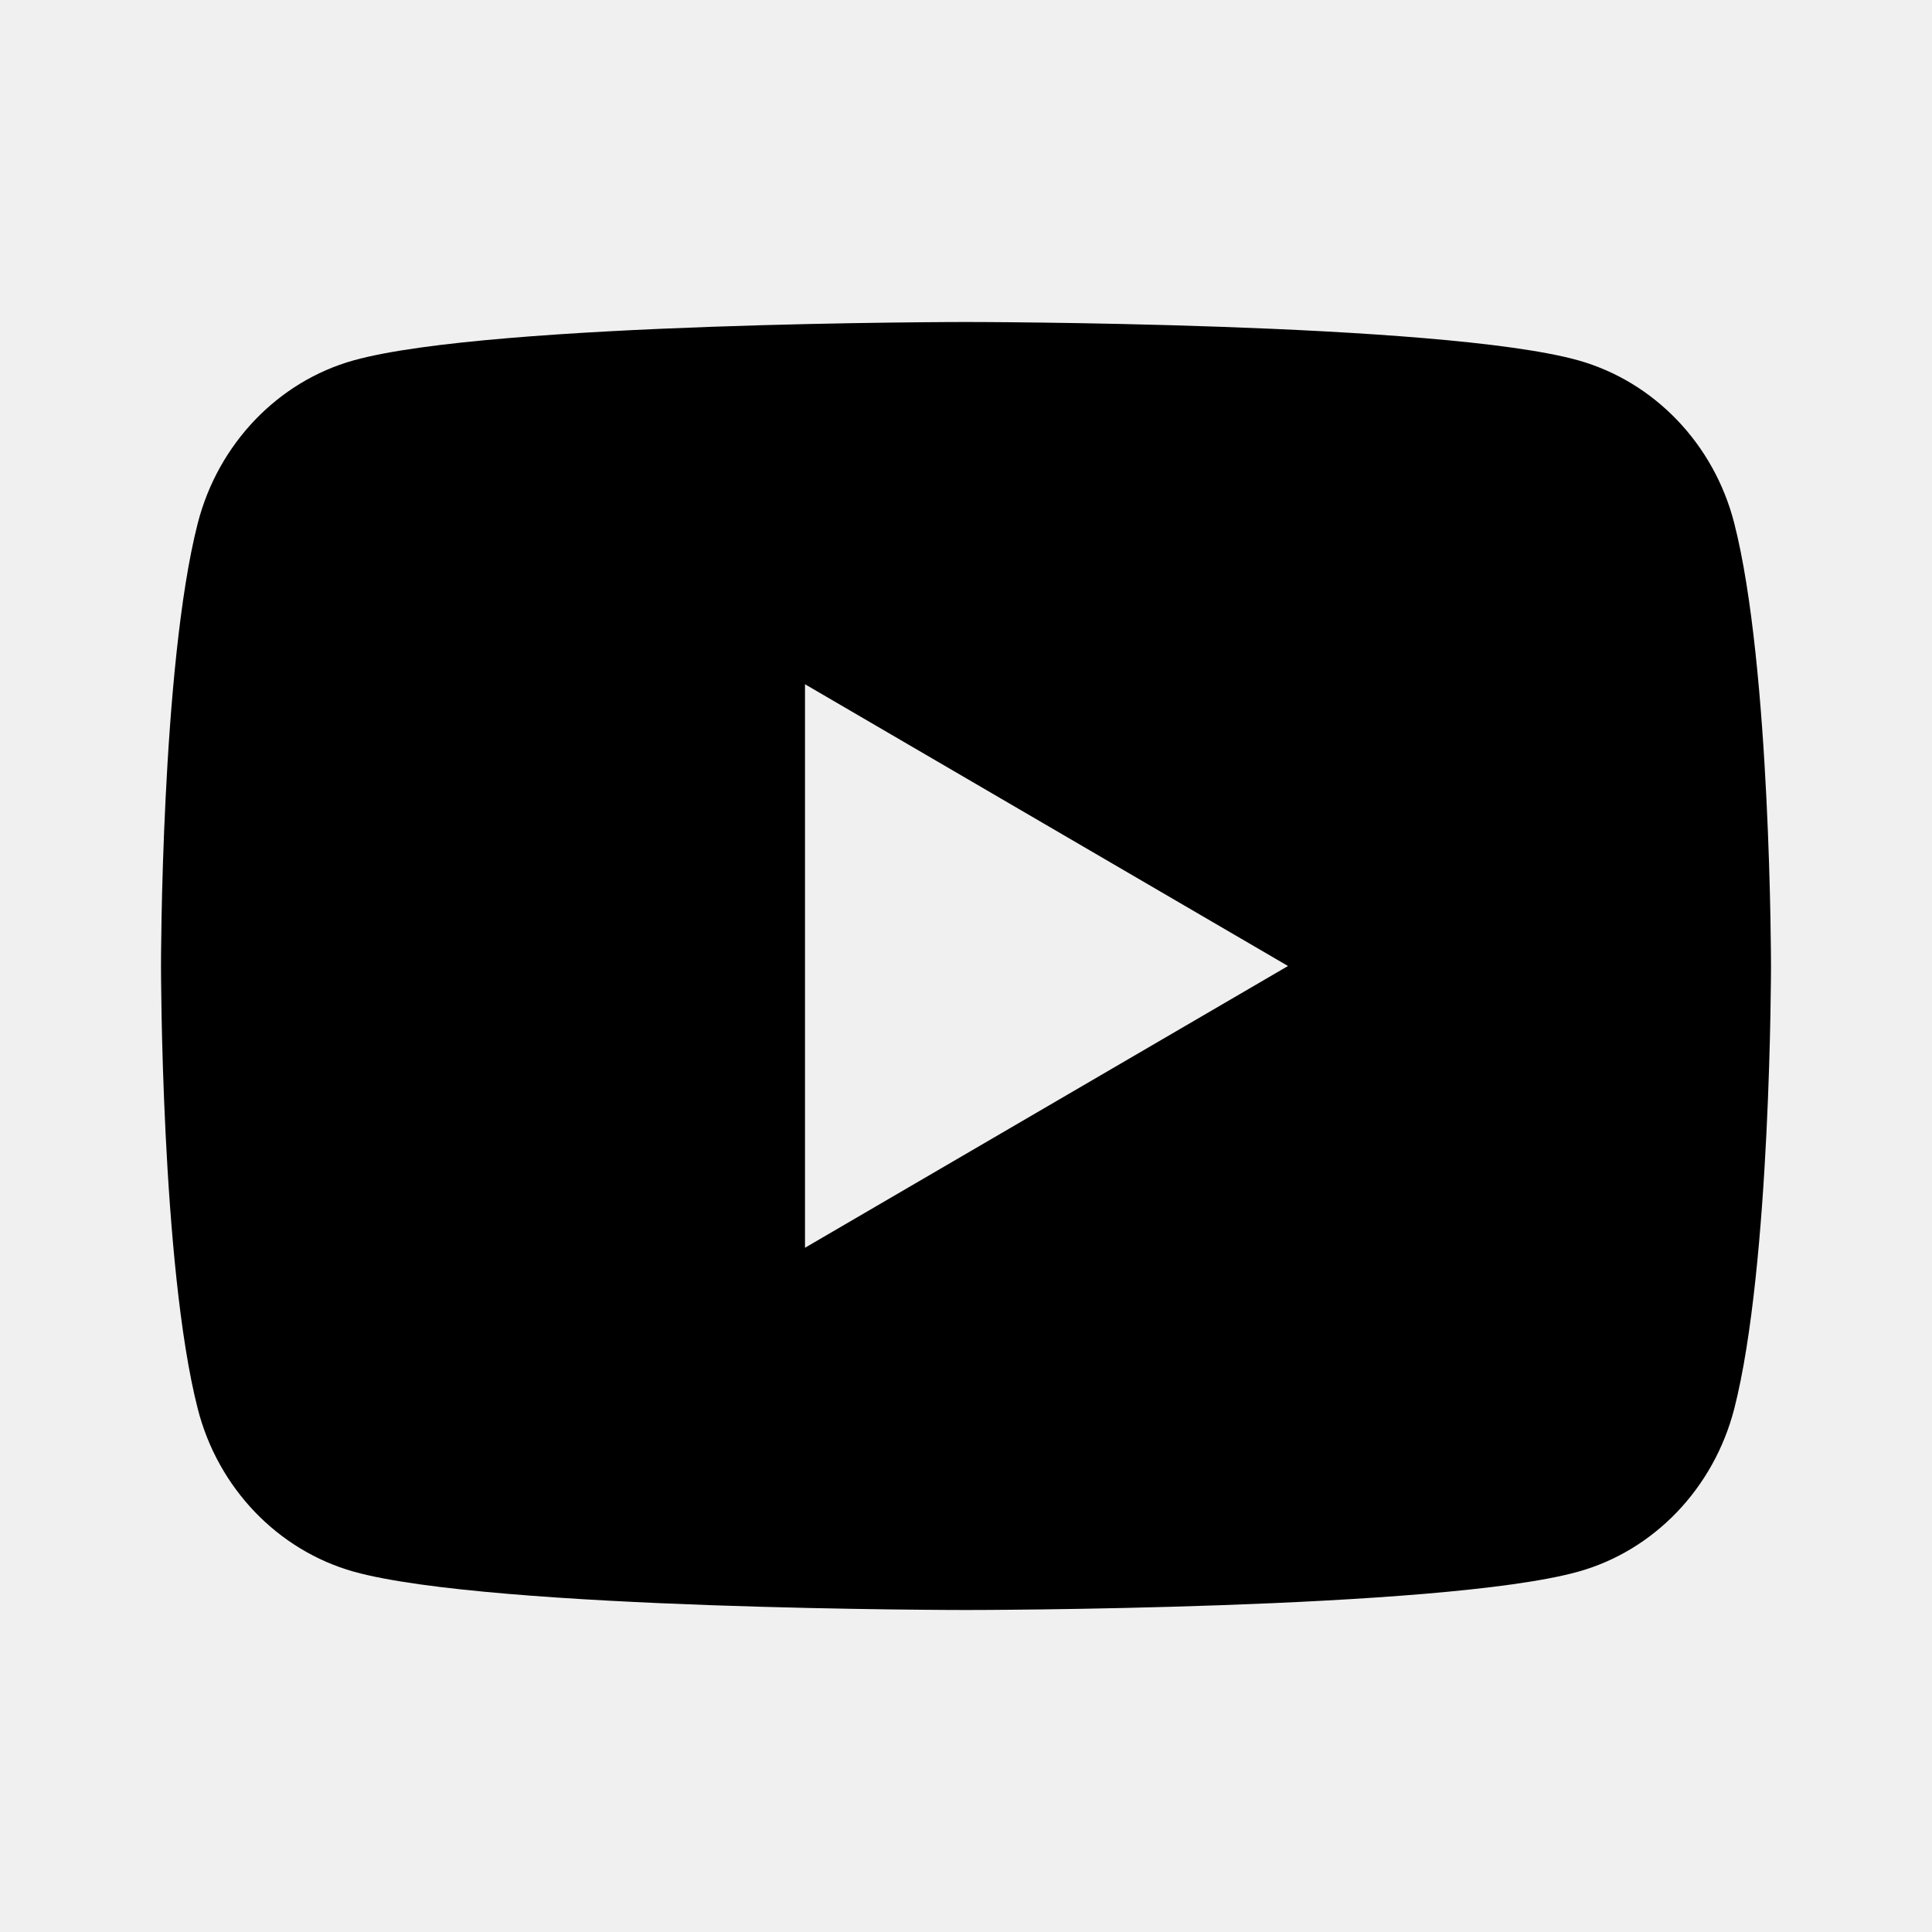
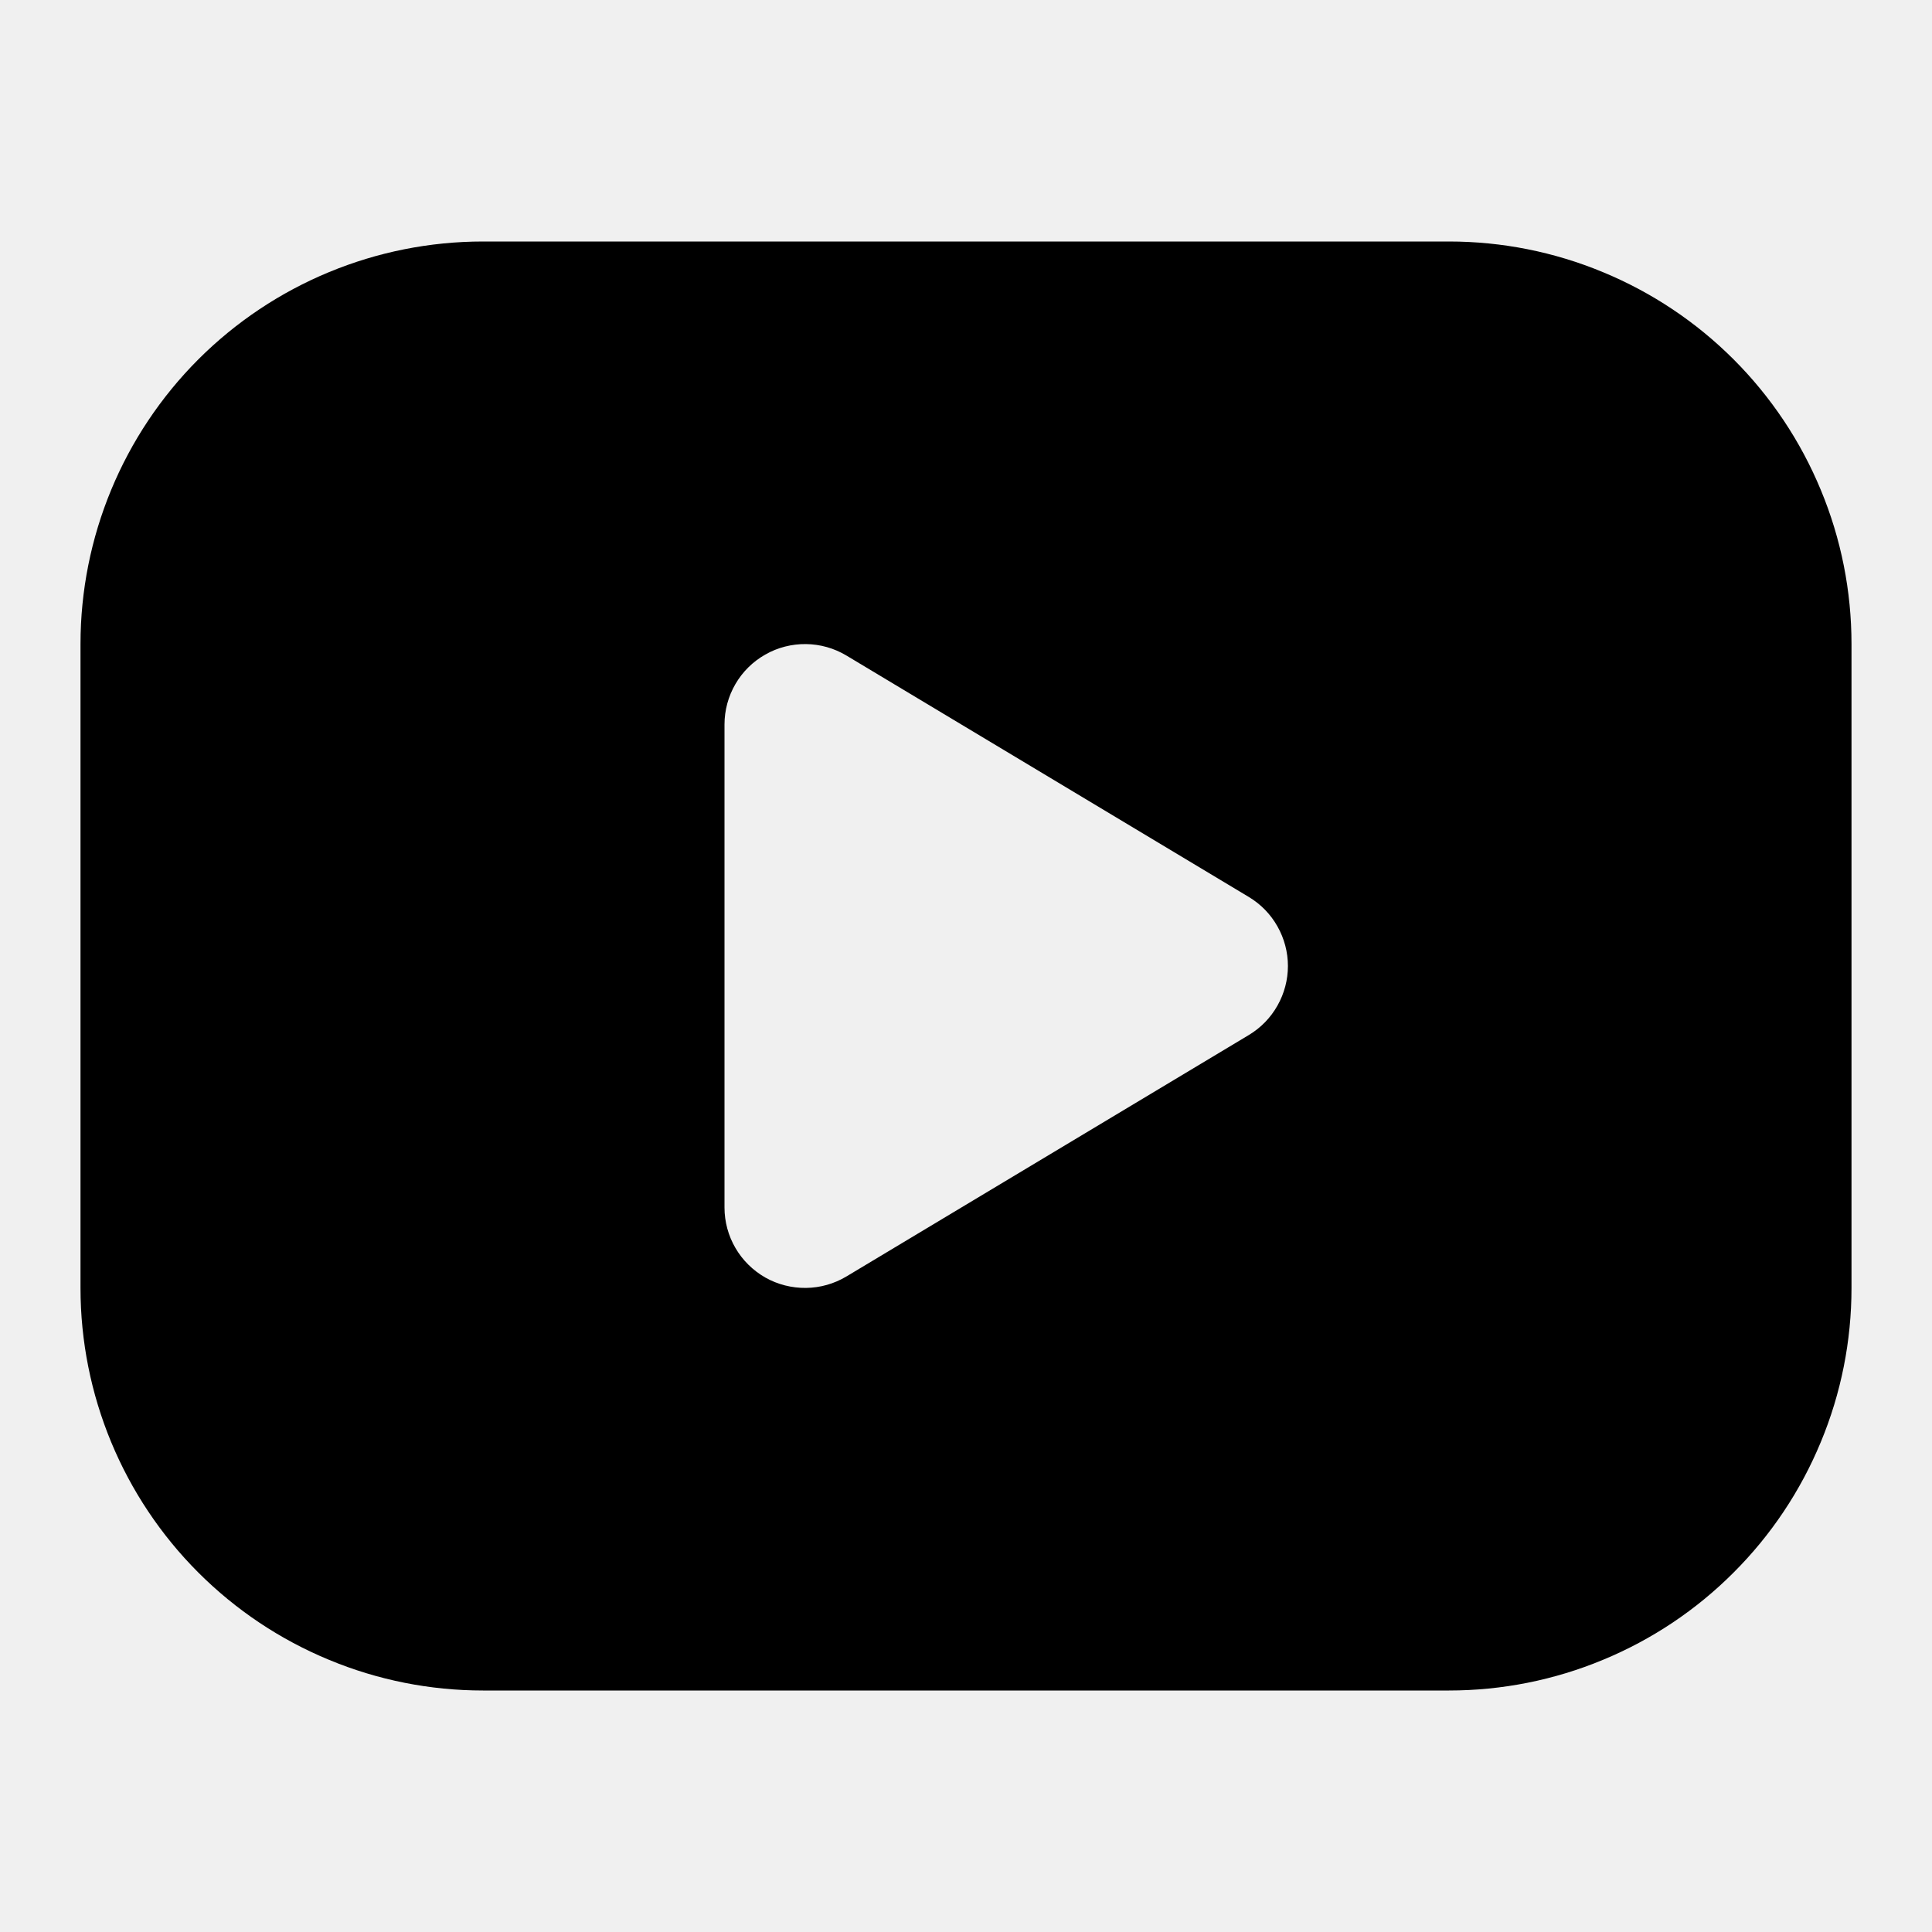
<svg xmlns="http://www.w3.org/2000/svg" width="24" height="24" viewBox="0 0 24 24" fill="none">
-   <path d="M21.543 6.498C22 8.28 22 12 22 12C22 12 22 15.72 21.543 17.502C21.289 18.487 20.546 19.262 19.605 19.524C17.896 20 12 20 12 20C12 20 6.107 20 4.395 19.524C3.45 19.258 2.708 18.484 2.457 17.502C2 15.72 2 12 2 12C2 12 2 8.28 2.457 6.498C2.711 5.513 3.454 4.738 4.395 4.476C6.107 4 12 4 12 4C12 4 17.896 4 19.605 4.476C20.55 4.742 21.292 5.516 21.543 6.498ZM10 15.5L16 12L10 8.5V15.5Z" fill="black" />
+   <g clip-path="url(#clip0_2721_153)">
+     <path d="M18 3C18.657 3 19.307 3.129 19.913 3.381C20.52 3.632 21.071 4 21.535 4.464C22 4.929 22.368 5.48 22.619 6.087C22.871 6.693 23 7.343 23 8V16C23 16.657 22.871 17.307 22.619 17.913C22.368 18.52 22 19.071 21.535 19.535C21.071 20 20.52 20.368 19.913 20.619C19.307 20.871 18.657 21 18 21H6C5.343 21 4.693 20.871 4.087 20.619C3.48 20.368 2.929 20 2.464 19.535C1.527 18.598 1 17.326 1 16V8C1 6.674 1.527 5.402 2.464 4.464C3.402 3.527 4.674 3 6 3H18ZM9 9V15C9 15.177 9.047 15.351 9.136 15.503C9.225 15.656 9.353 15.782 9.507 15.87C9.661 15.957 9.836 16.001 10.012 15.999C10.189 15.997 10.362 15.948 10.514 15.857L15.514 12.857C15.662 12.768 15.784 12.643 15.869 12.492C15.954 12.342 15.999 12.172 15.999 12C15.999 11.828 15.954 11.658 15.869 11.508C15.784 11.357 15.662 11.232 15.514 11.143L10.514 8.143C10.362 8.052 10.189 8.003 10.012 8.001C9.836 7.999 9.661 8.043 9.507 8.131C9.353 8.218 9.225 8.344 9.136 8.497C9.047 8.65 9 8.823 9 9Z" fill="currentColor" />
+   </g>
+   <defs>
+     <clipPath id="clip0_2721_153">
+       <rect width="24" height="24" fill="white" />
+     </clipPath>
+   </defs>
</svg>
